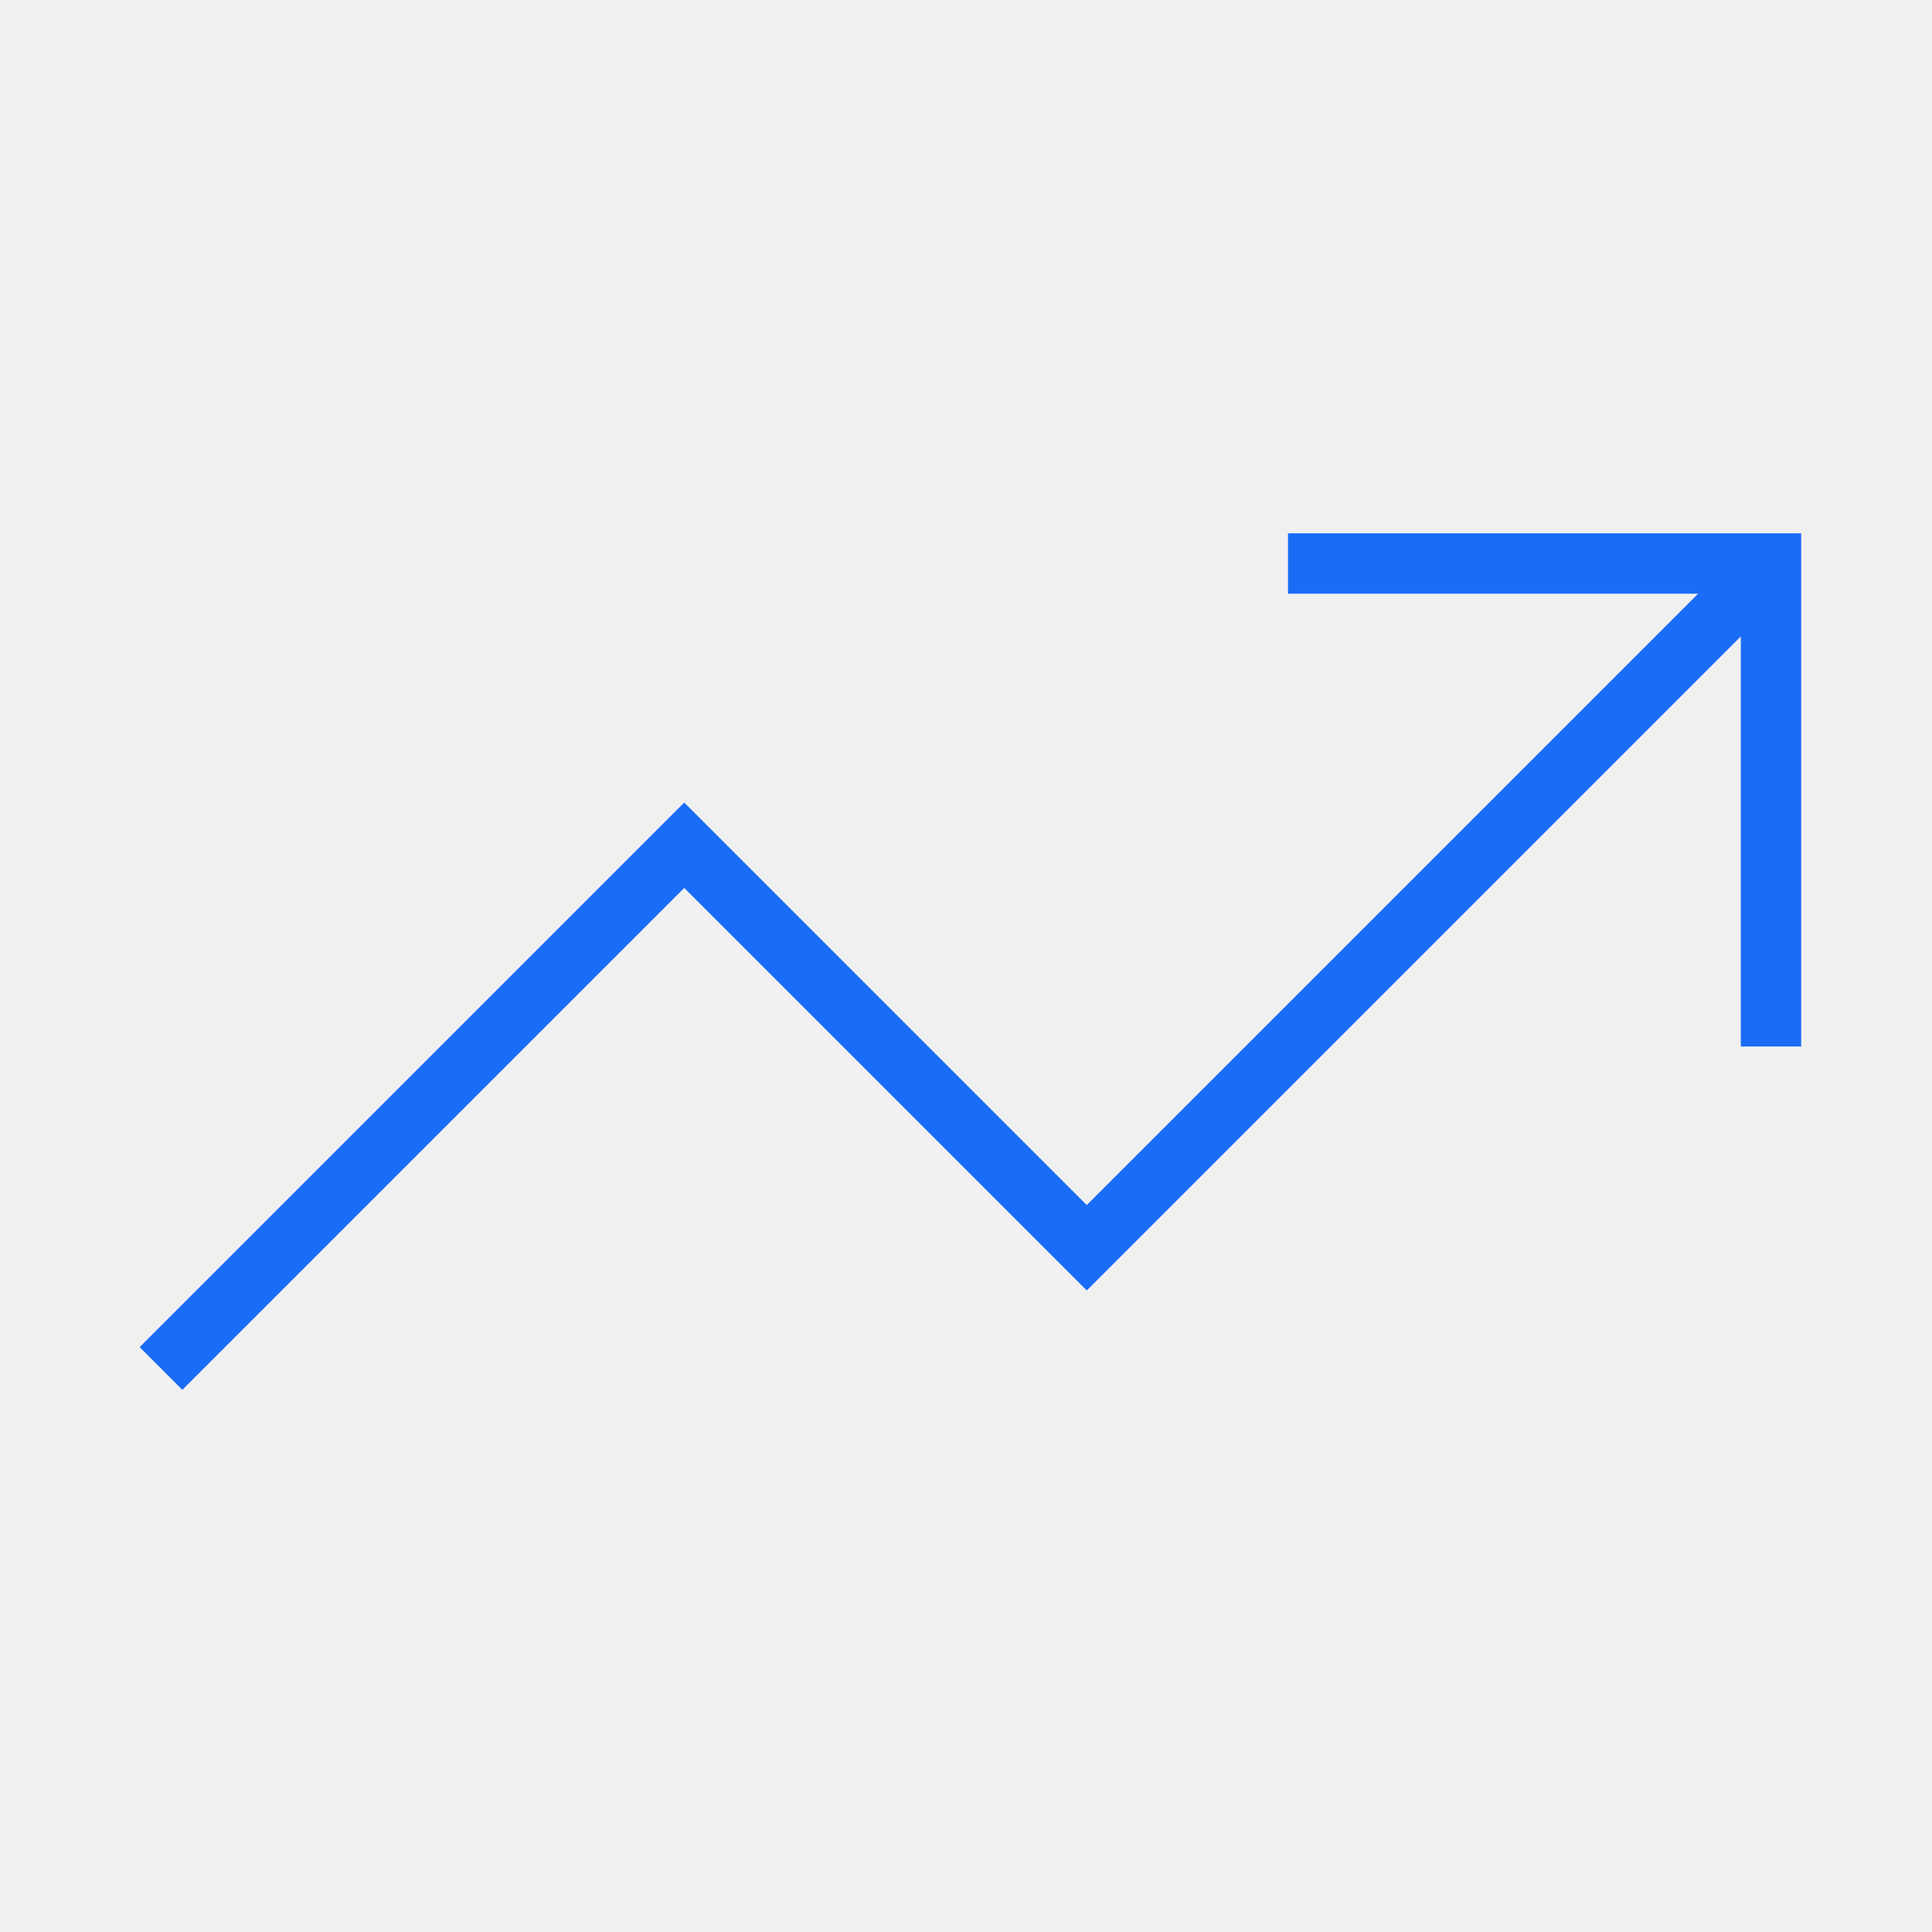
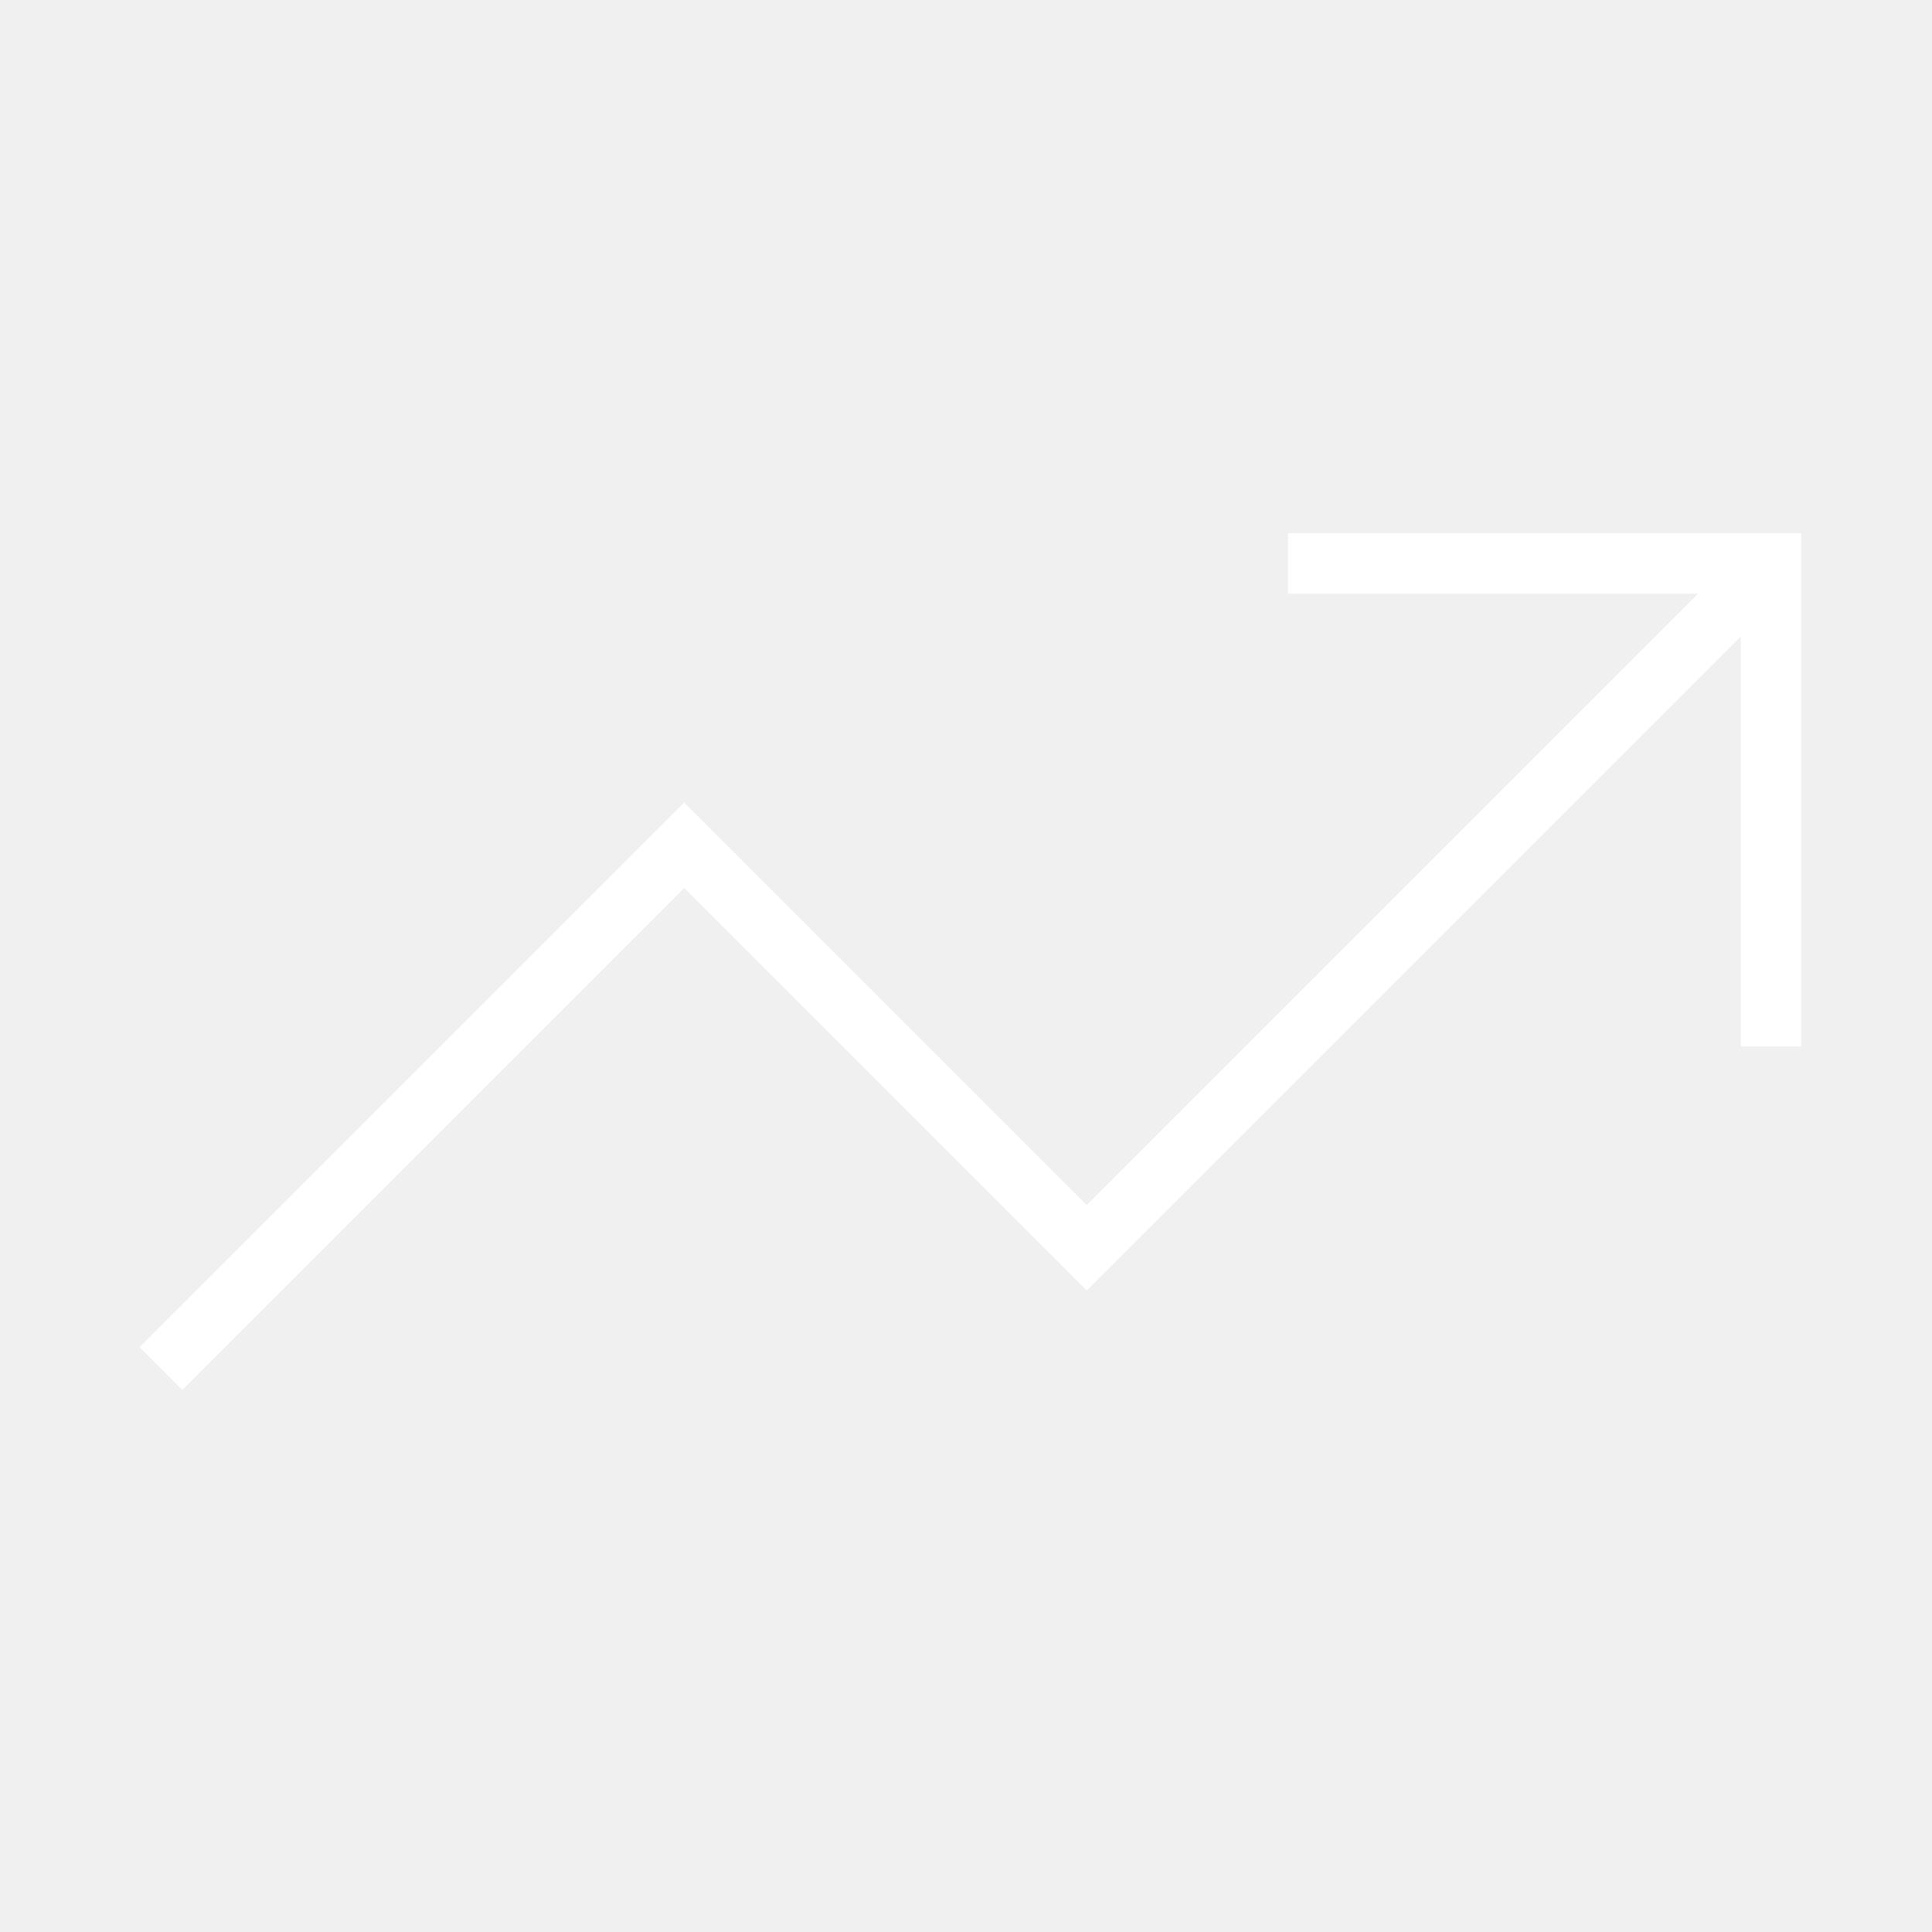
<svg xmlns="http://www.w3.org/2000/svg" preserveAspectRatio="none" overflow="visible" style="display: block;" width="48" height="48" viewBox="0 0 48 48" fill="none">
  <g id="OutcomeIcon">
-     <path id="Vector" d="M44 14L27 31L17 21L4 34" stroke="#1A6CF6" stroke-width="1.5" />
-     <path id="Vector_2" d="M32 14H44V26" stroke="#1A6CF6" stroke-width="1.5" />
+     <path id="Vector" d="M44 14L27 31L17 21L4 34" stroke="white" stroke-width="1.5" />
+     <path id="Vector_2" d="M32 14H44V26" stroke="white" stroke-width="1.5" />
  </g>
</svg>
